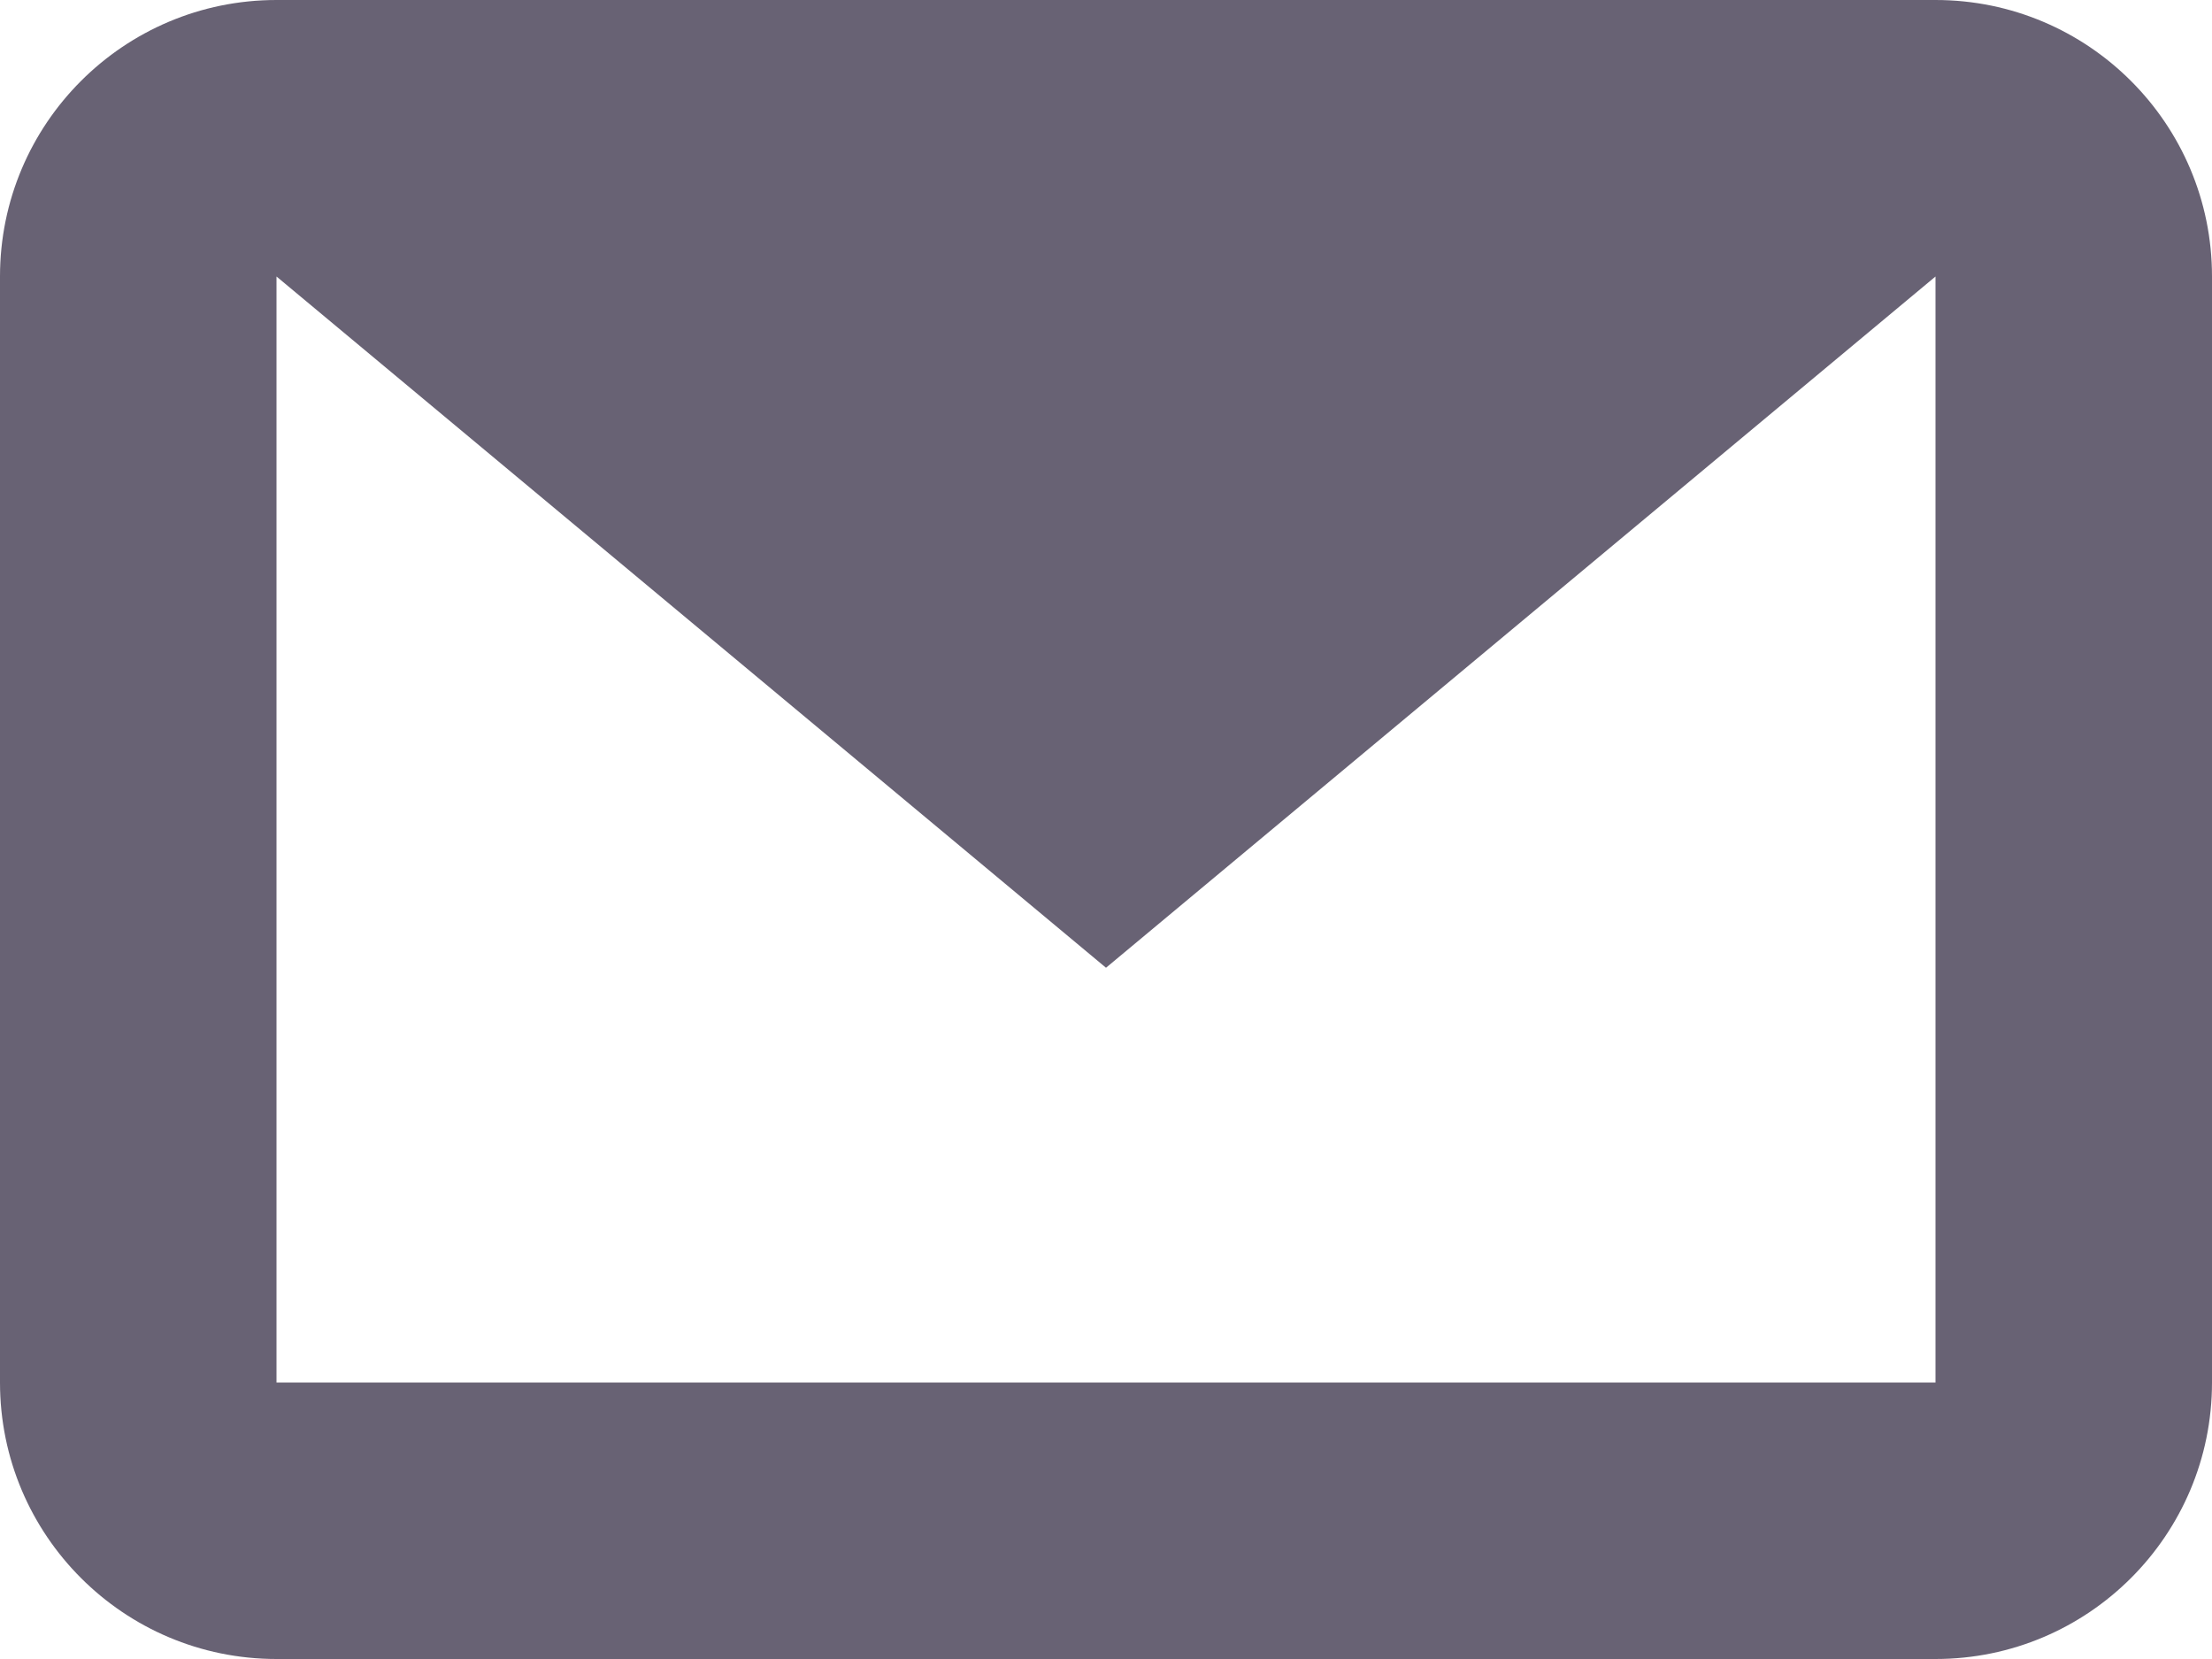
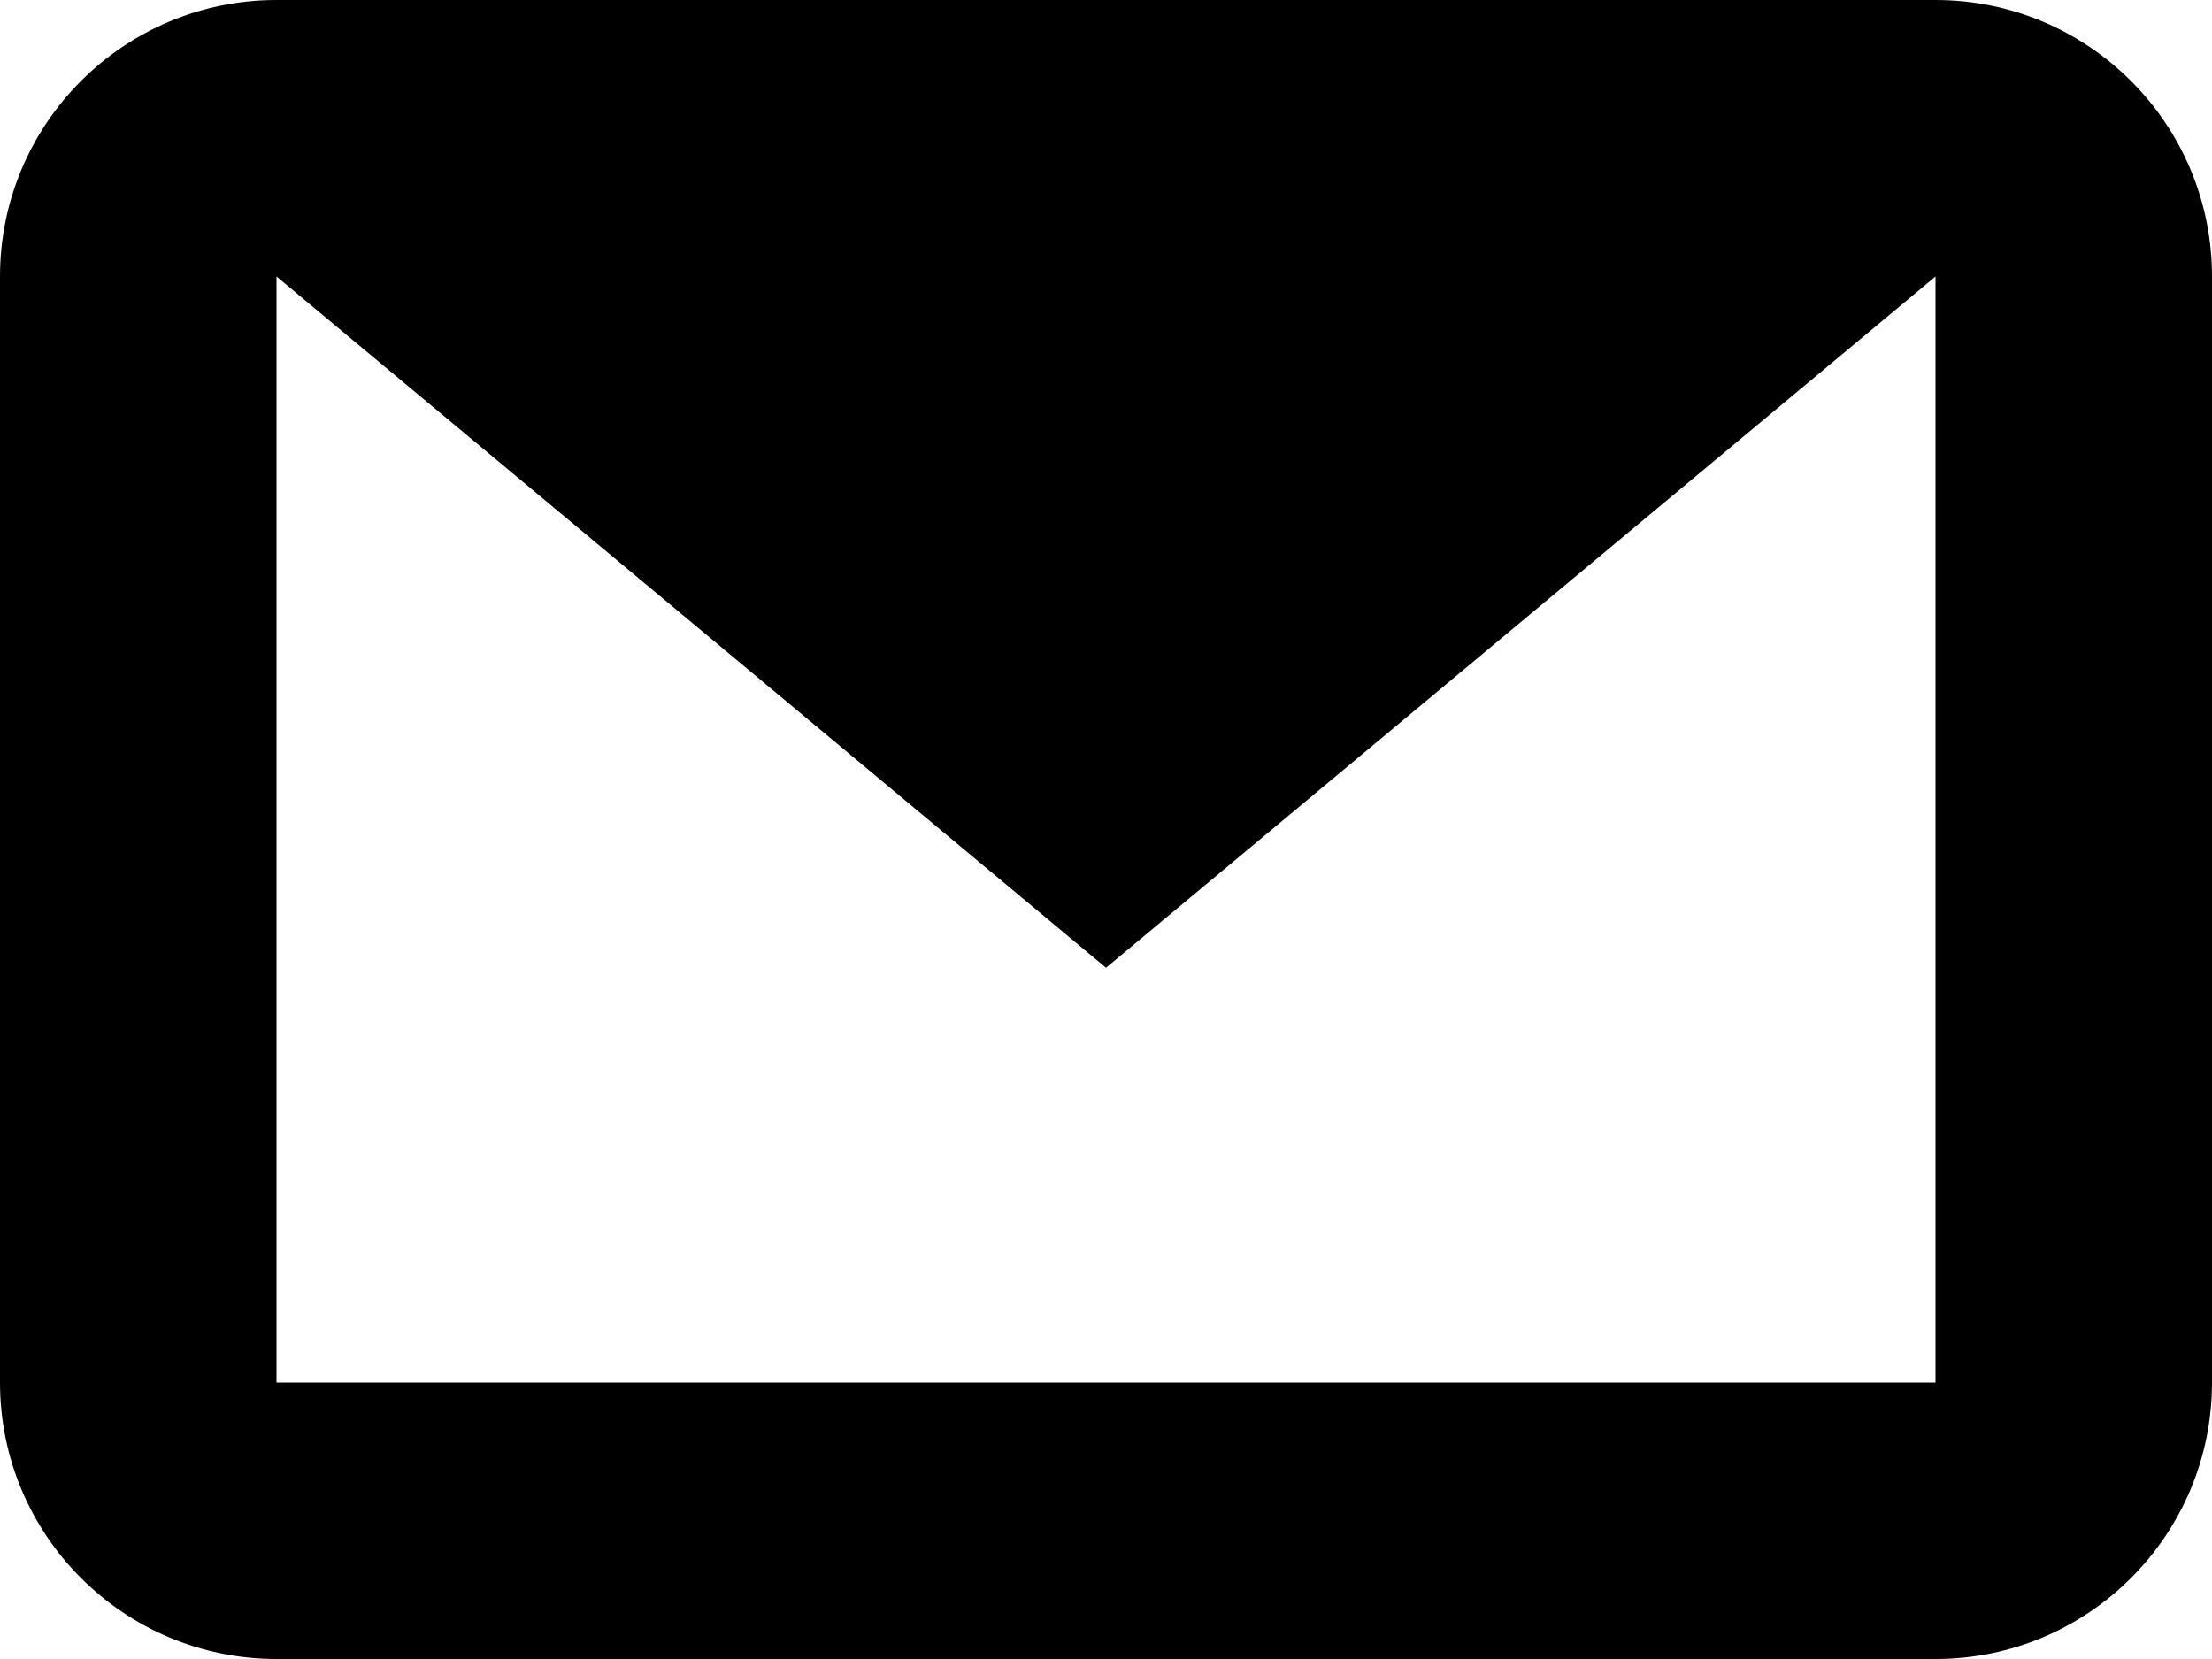
<svg xmlns="http://www.w3.org/2000/svg" width="16" height="12" viewBox="0 0 16 12">
-   <path fill="#686274" fill-rule="evenodd" d="M14 10H2V2l6 5 6-5v8zm0-10H2a2 2 0 0 0-2 2v8a2 2 0 0 0 2 2h12a2 2 0 0 0 2-2V2a2 2 0 0 0-2-2z" />
+   <path fill-rule="evenodd" d="M14 10H2V2l6 5 6-5v8zm0-10H2a2 2 0 0 0-2 2v8a2 2 0 0 0 2 2h12a2 2 0 0 0 2-2V2a2 2 0 0 0-2-2z" />
</svg>
